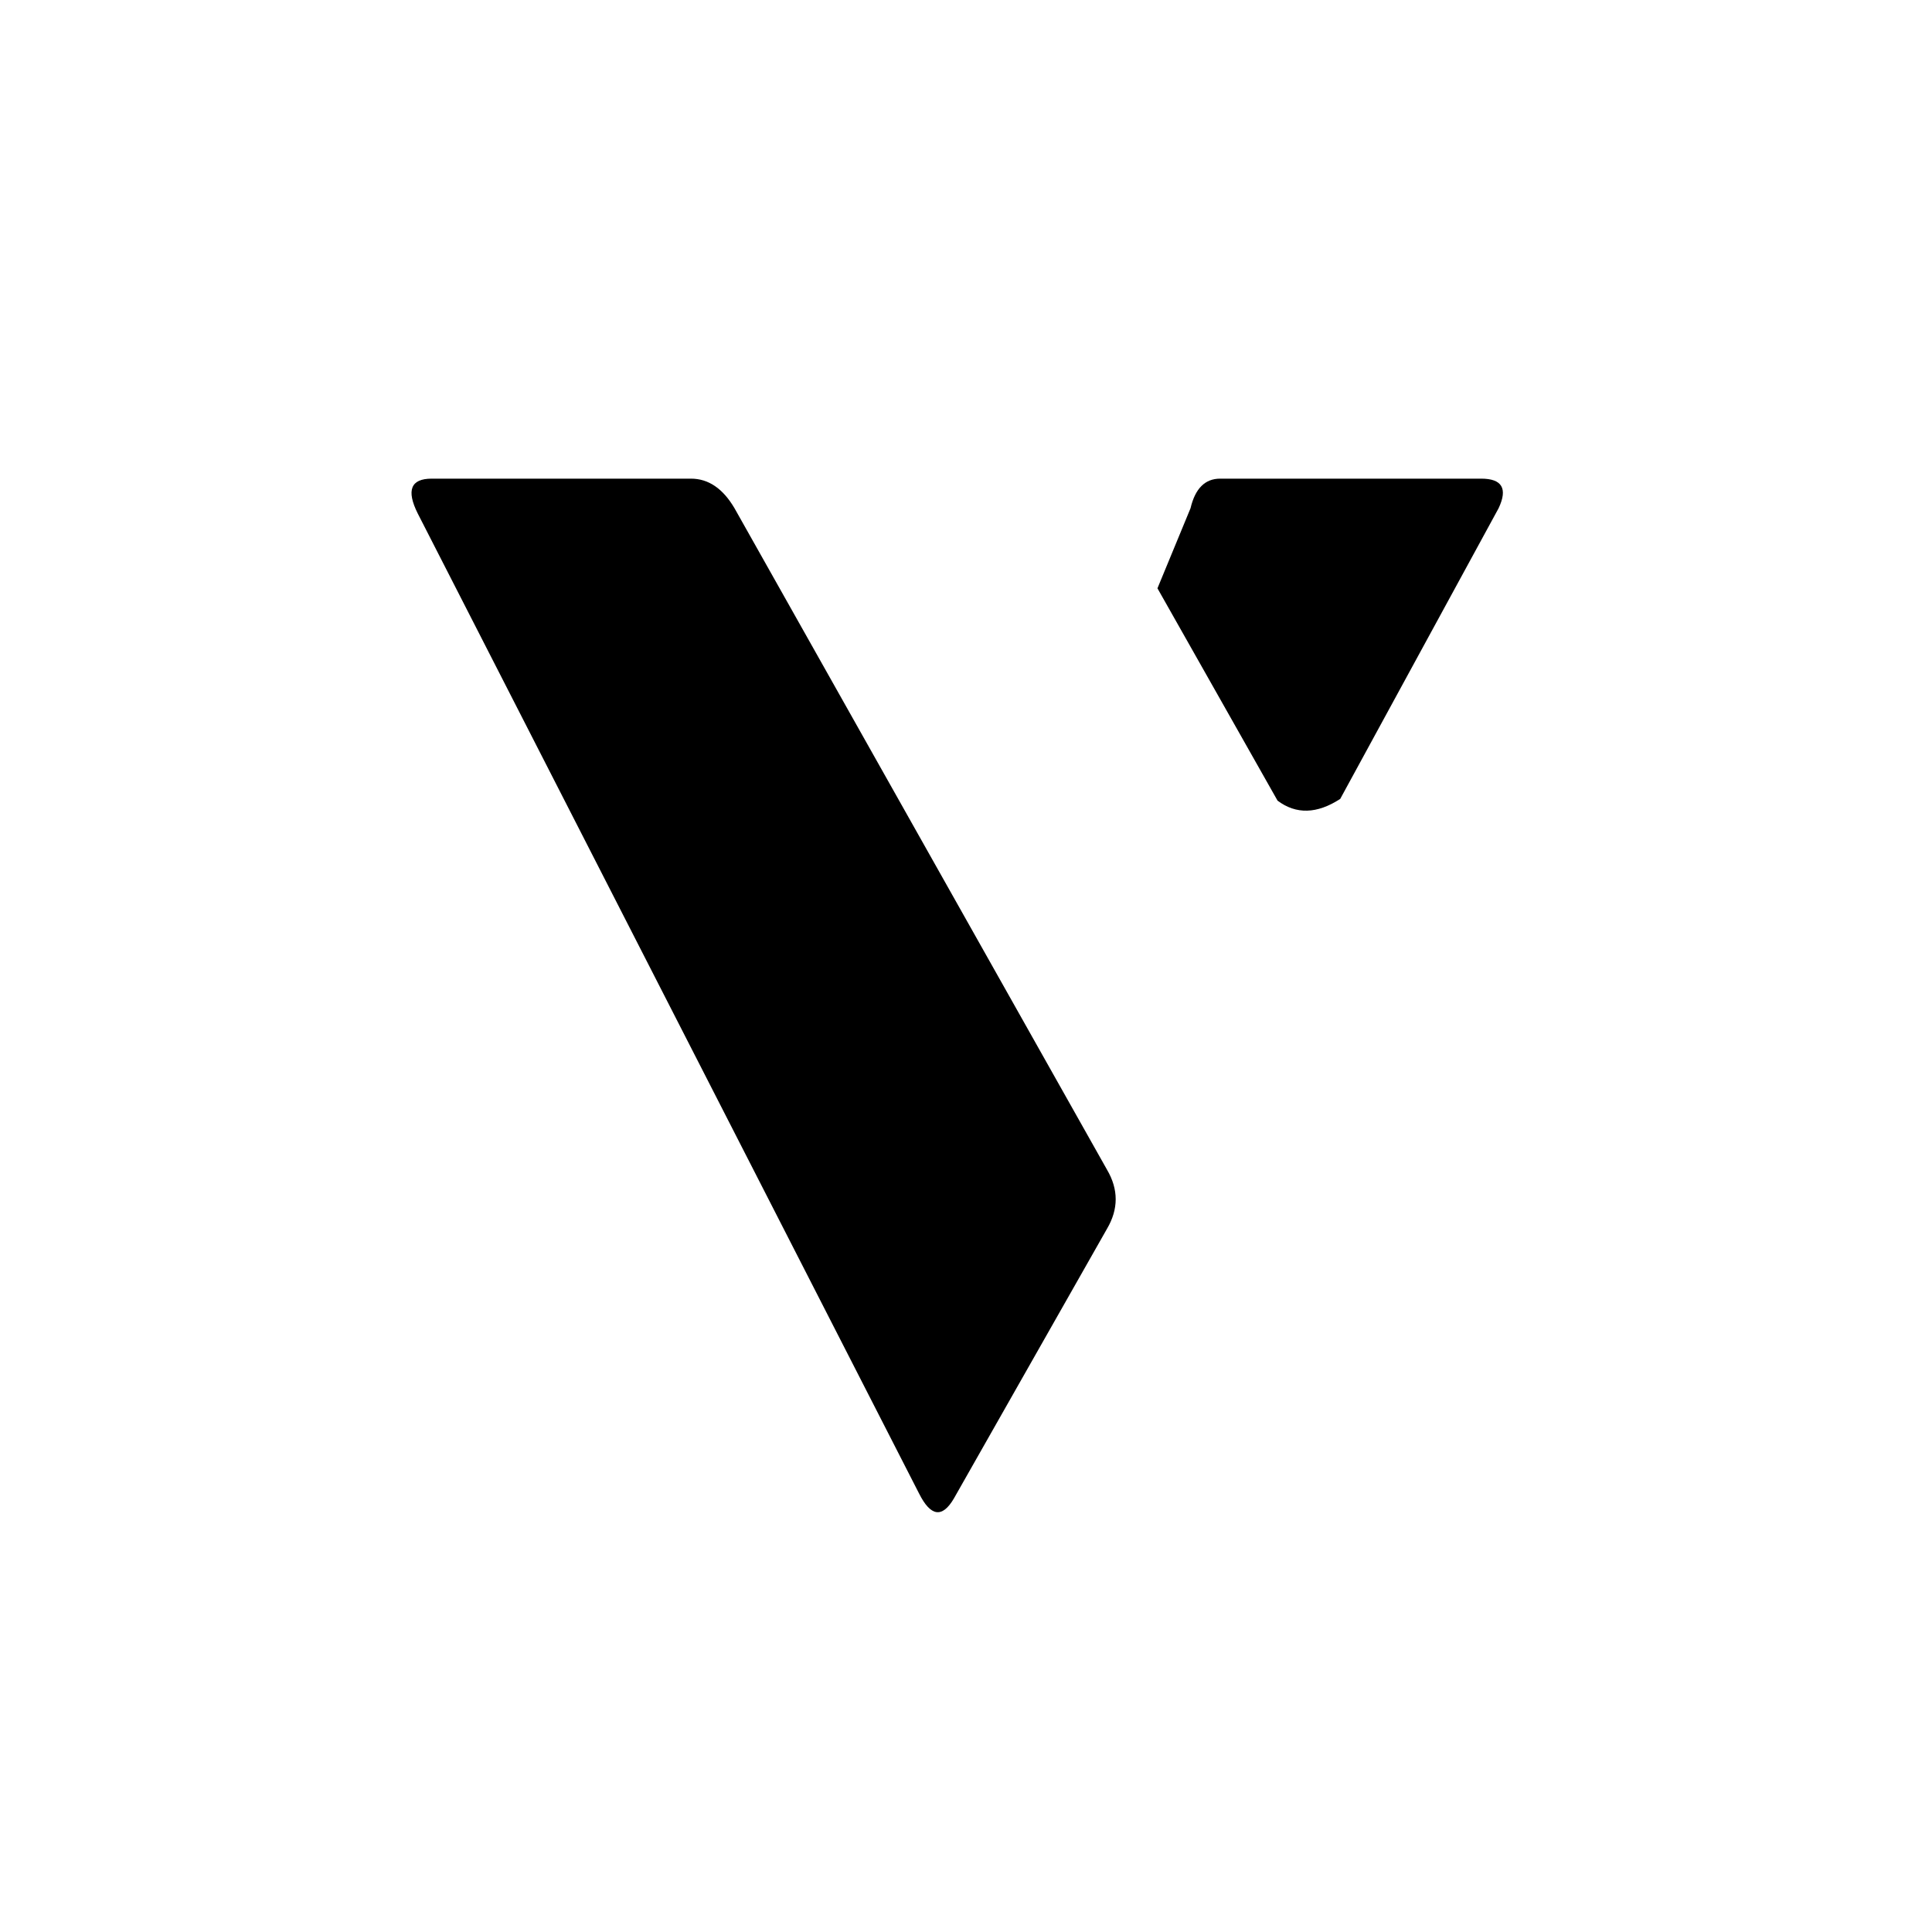
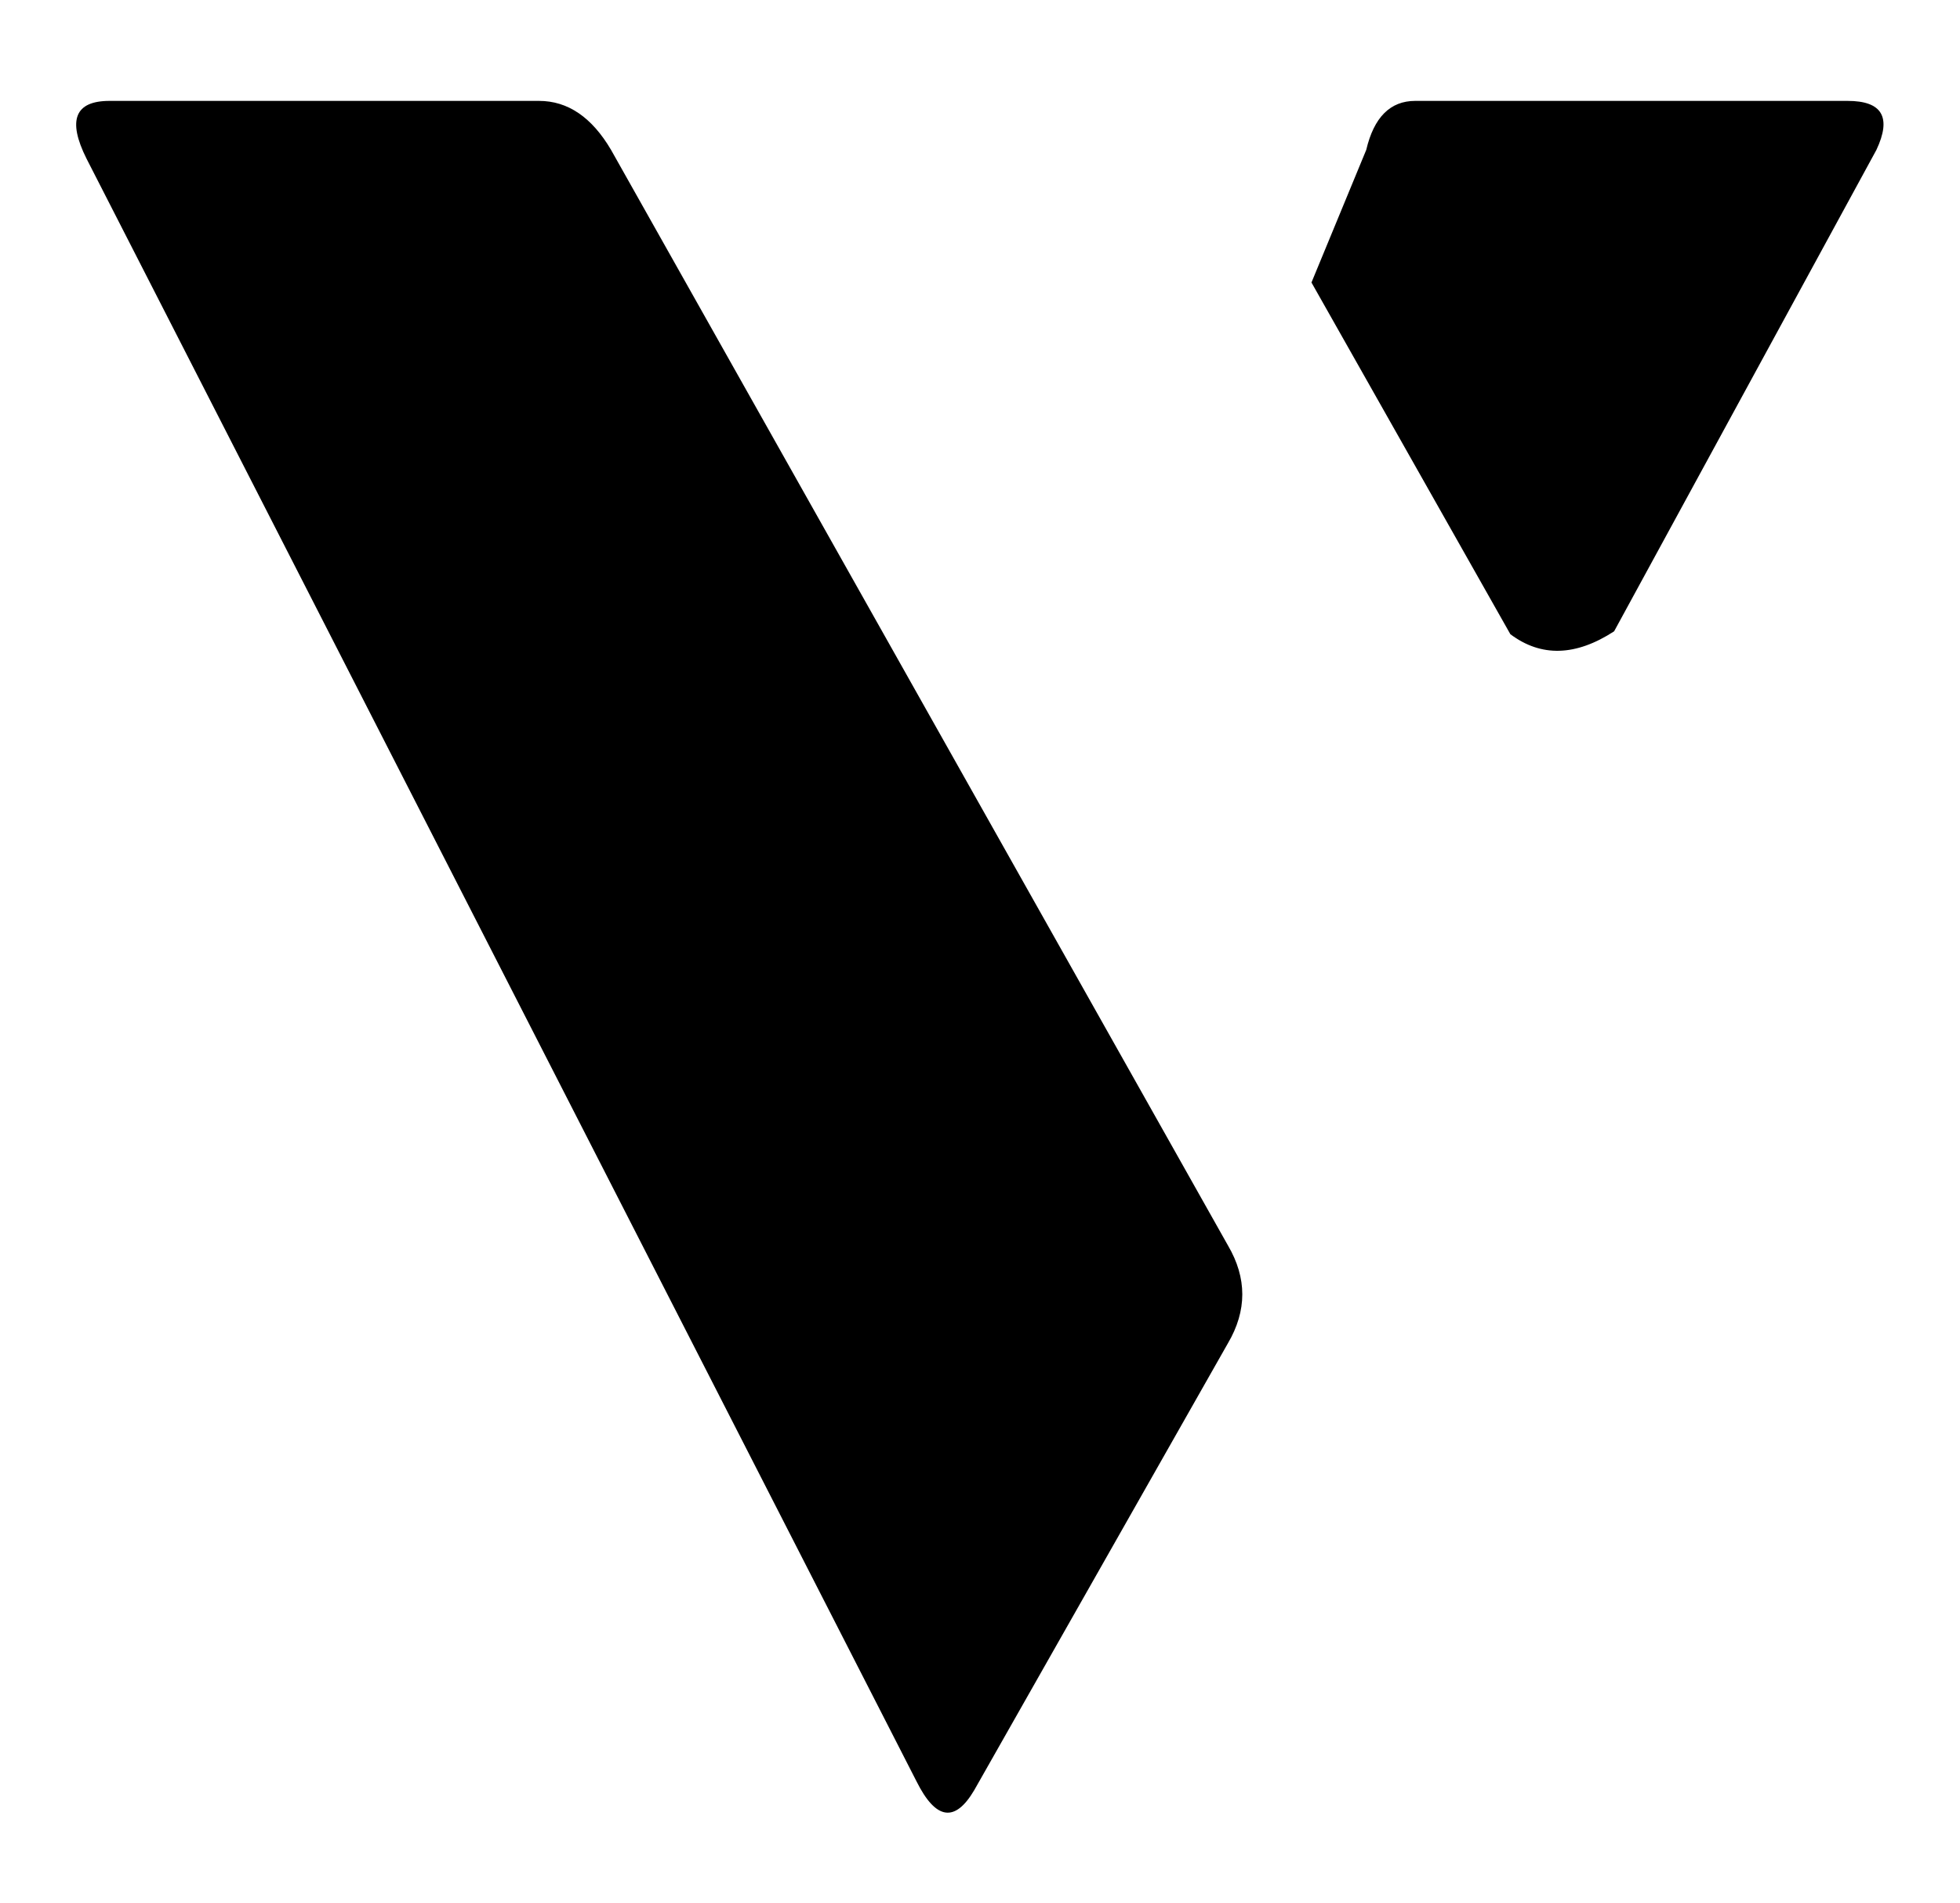
- <svg xmlns="http://www.w3.org/2000/svg" width="111" height="111" viewBox="0 0 111 111" fill="none">
-   <path d="M24.8 27.5H39.7Q41.2 27.5 42.2 29.2L63.6 67.2Q64.6 68.9 63.6 70.6L54.8 86.1Q53.8 87.8 52.8 85.8L24 29.5Q23 27.5 24.8 27.5Z" fill="currentColor" />
-   <path d="M70.1 27.5H85.1Q86.9 27.5 86.1 29.2L77 45.9Q75 47.2 73.4 46L66.5 33.8L68.4 29.2Q68.8 27.5 70.1 27.5Z" fill="currentColor" />
+ <svg xmlns="http://www.w3.org/2000/svg" viewBox="21 24 68 66">
+   <path fill="currentColor" d="M24.8 27.5H39.7Q41.2 27.5 42.2 29.2L63.6 67.2Q64.6 68.9 63.6 70.6L54.8 86.1Q53.8 87.8 52.8 85.8L24 29.5Q23 27.5 24.8 27.5Z" />
+   <path fill="currentColor" d="M70.1 27.5H85.1Q86.9 27.5 86.1 29.2L77 45.9Q75 47.2 73.4 46L66.5 33.8L68.4 29.2Q68.8 27.5 70.1 27.5Z" />
</svg>
